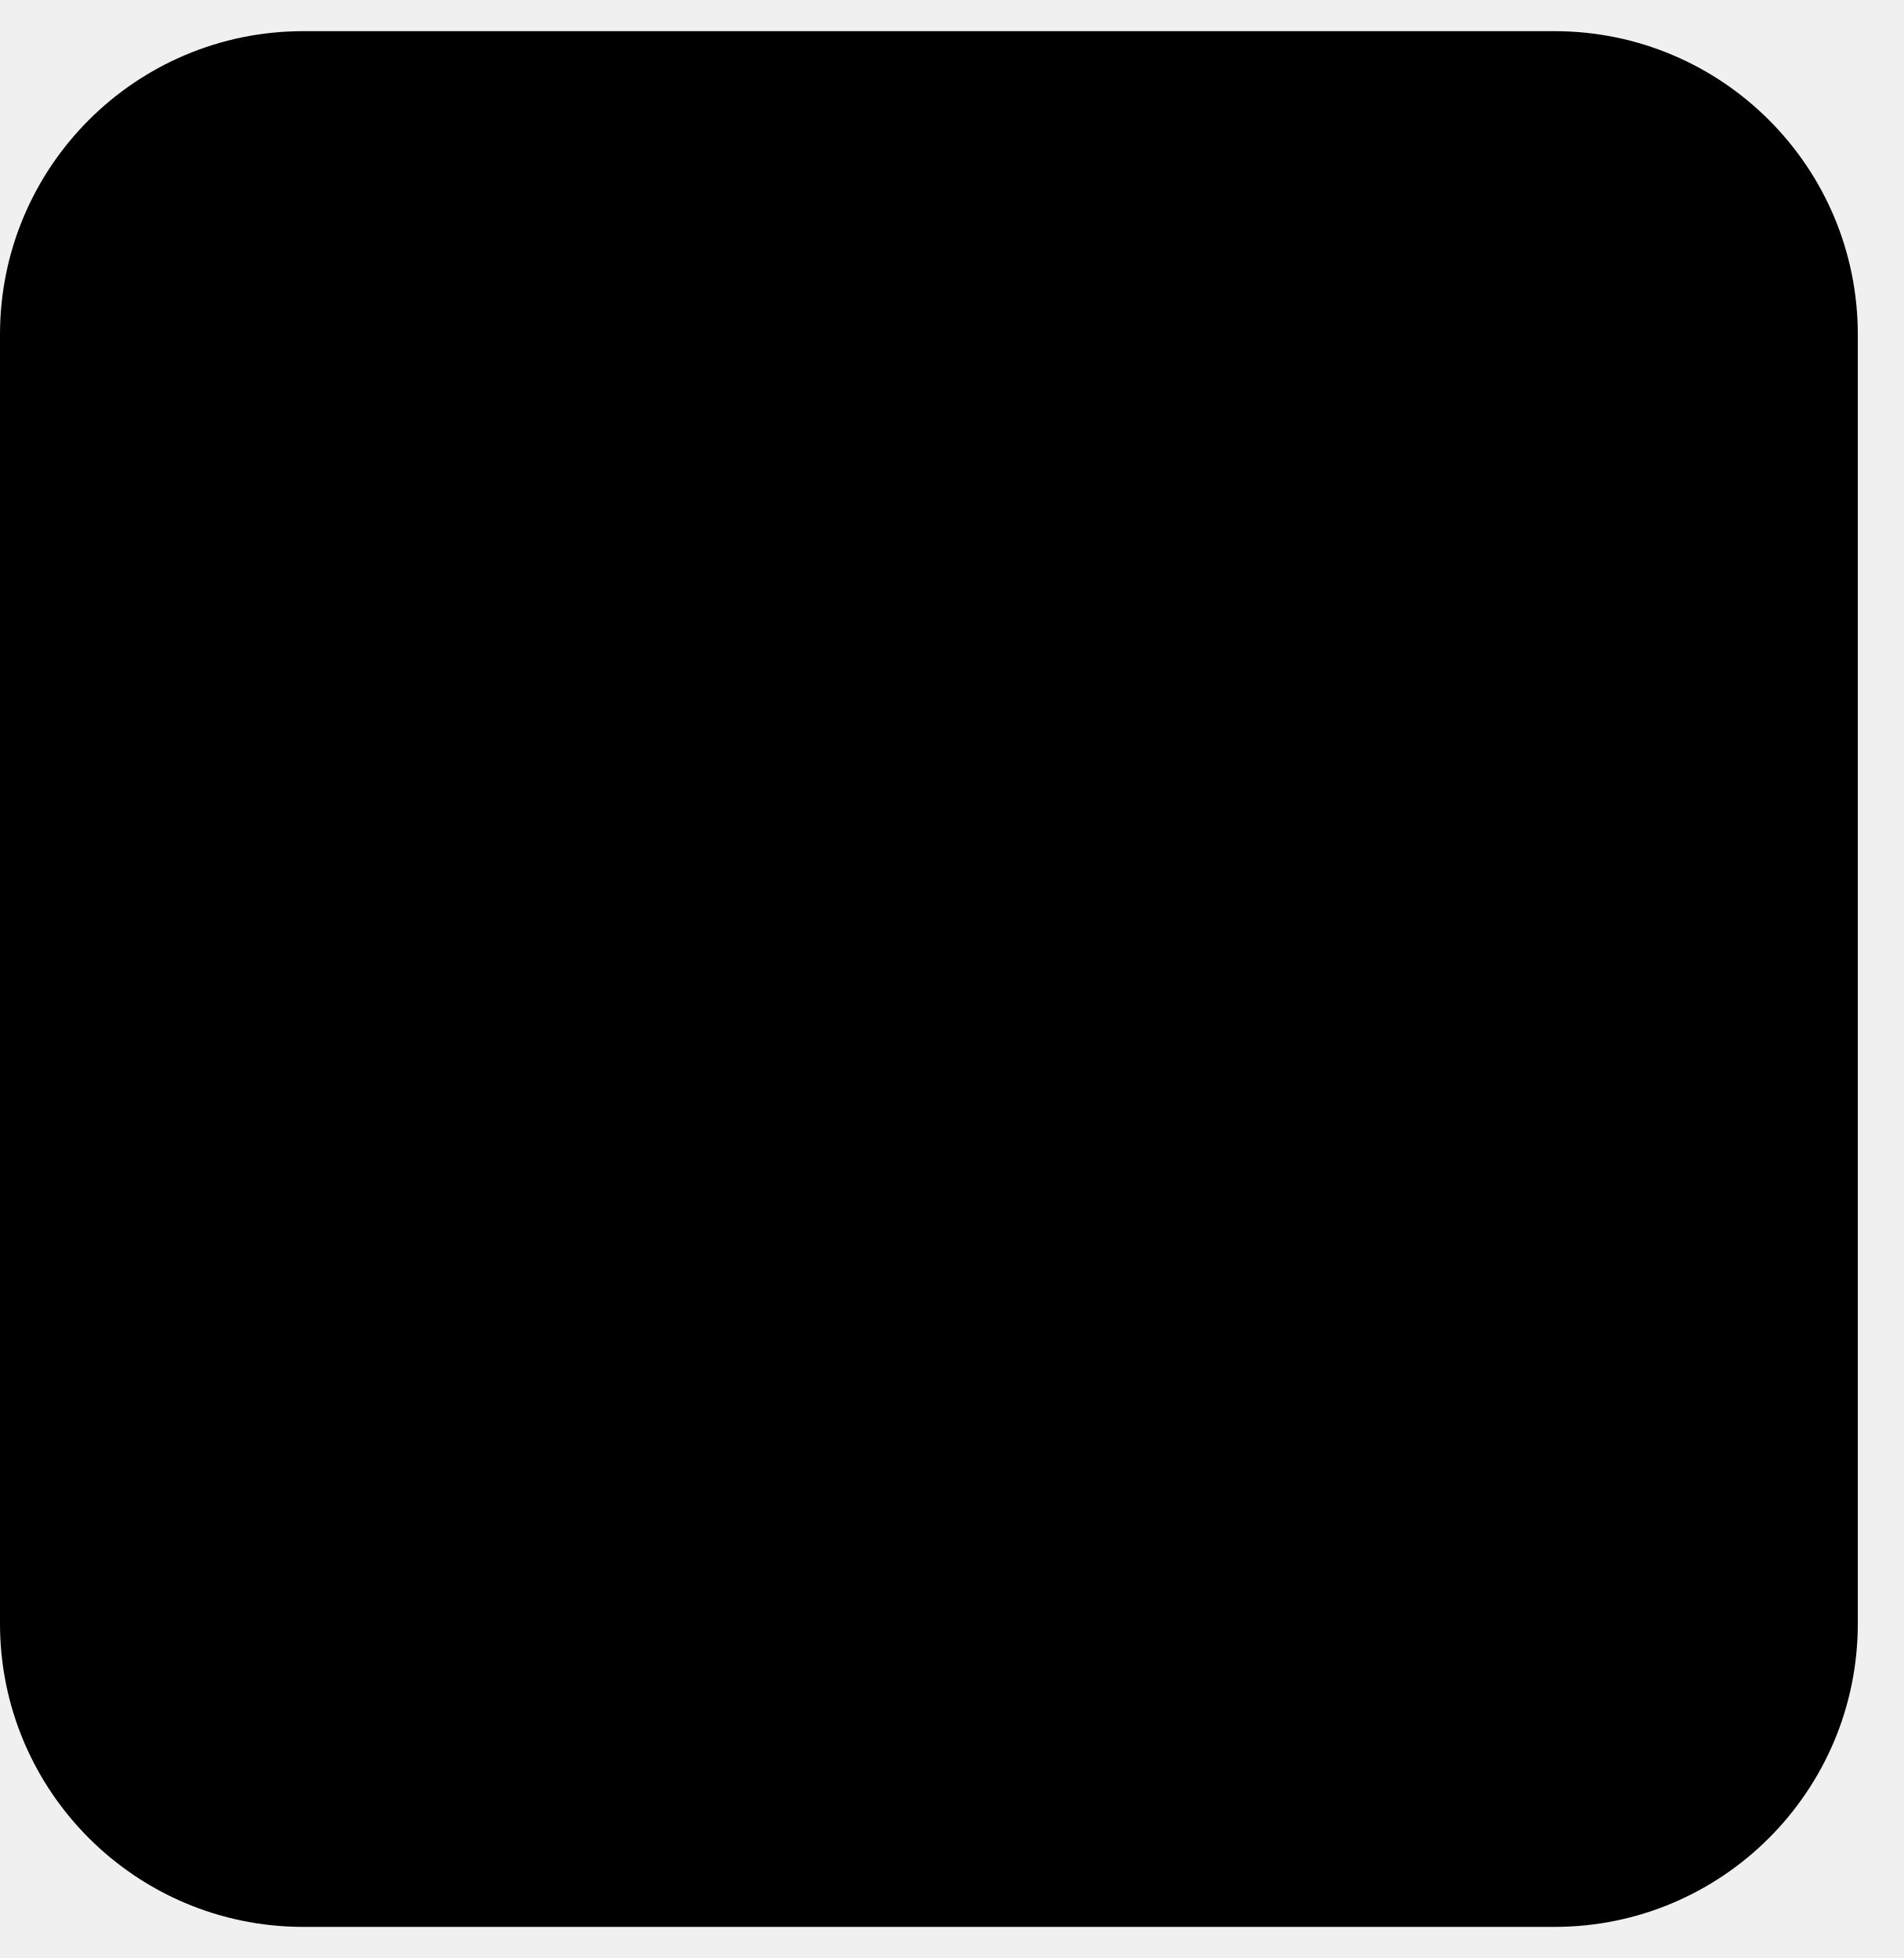
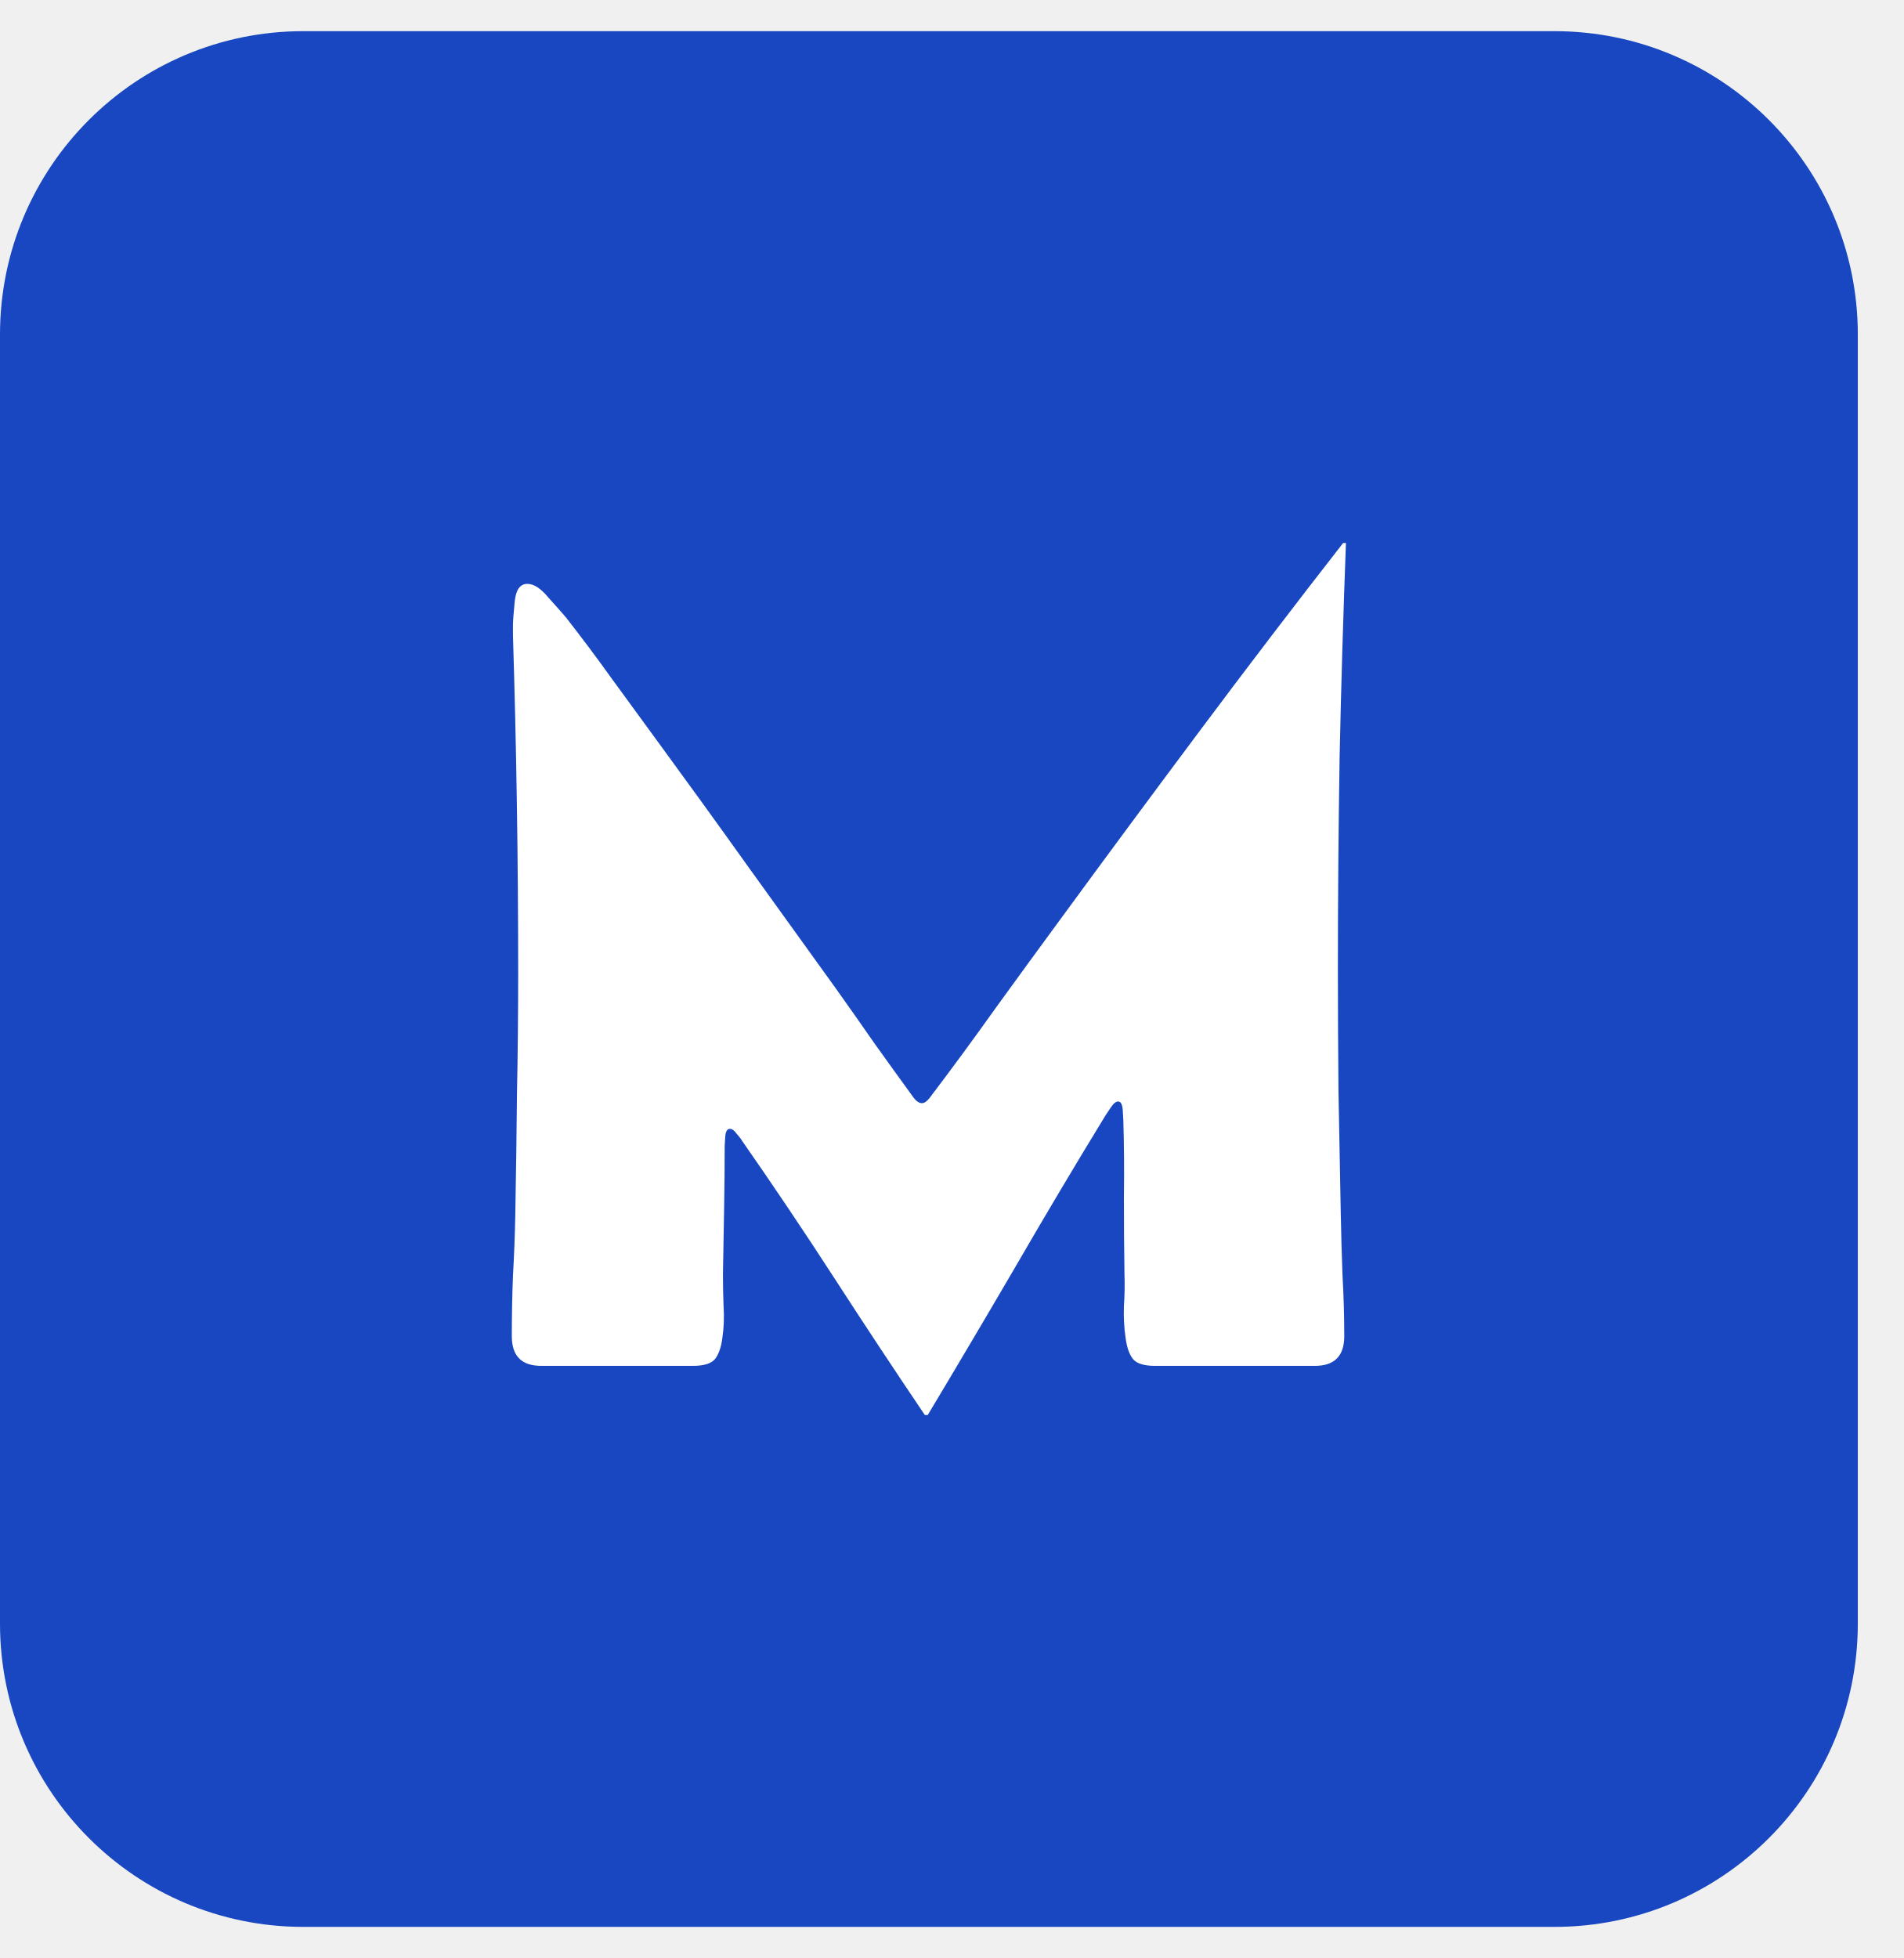
<svg xmlns="http://www.w3.org/2000/svg" width="35" height="36" viewBox="0 0 35 36" fill="none">
-   <rect y="0.573" width="34.157" height="34.855" rx="5.577" fill="currentColor" />
+   <rect y="0.573" width="34.157" height="34.855" rx="5.577" fill="#1847C1" />
  <g clip-path="url(#clip0_9964_515)">
-     <path d="M9.95 25.113C9.59 25.113 9.41 24.931 9.41 24.568C9.41 24.198 9.417 23.828 9.431 23.458C9.453 23.082 9.467 22.708 9.474 22.338C9.488 21.591 9.498 20.848 9.505 20.108C9.52 19.368 9.527 18.625 9.527 17.878C9.527 15.808 9.495 13.743 9.431 11.68V11.495C9.431 11.42 9.442 11.276 9.463 11.064C9.484 10.844 9.562 10.735 9.696 10.735C9.816 10.735 9.946 10.82 10.087 10.992C10.235 11.156 10.341 11.276 10.405 11.351C10.694 11.721 10.976 12.098 11.251 12.482C11.526 12.859 11.801 13.236 12.076 13.612C12.633 14.373 13.183 15.133 13.726 15.894C14.275 16.655 14.825 17.419 15.376 18.186C15.615 18.522 15.851 18.857 16.084 19.193C16.324 19.529 16.564 19.861 16.803 20.19C16.853 20.252 16.902 20.283 16.951 20.283C16.994 20.283 17.04 20.252 17.089 20.19C17.505 19.642 17.91 19.09 18.305 18.535C18.707 17.98 19.109 17.429 19.511 16.881C20.364 15.716 21.221 14.558 22.081 13.407C22.941 12.256 23.812 11.115 24.694 9.984H24.746C24.697 11.286 24.658 12.591 24.63 13.9C24.609 15.209 24.598 16.518 24.598 17.826C24.598 18.573 24.602 19.32 24.609 20.067C24.623 20.814 24.637 21.564 24.651 22.318C24.658 22.694 24.669 23.071 24.683 23.448C24.704 23.818 24.715 24.192 24.715 24.568C24.715 24.931 24.535 25.113 24.175 25.113H21.235C21.038 25.113 20.904 25.072 20.833 24.99C20.762 24.901 20.717 24.77 20.695 24.599C20.667 24.414 20.657 24.219 20.664 24.013C20.678 23.808 20.681 23.609 20.674 23.417C20.667 22.951 20.664 22.482 20.664 22.009C20.671 21.53 20.667 21.057 20.653 20.591C20.653 20.577 20.65 20.519 20.643 20.416C20.636 20.307 20.607 20.252 20.558 20.252C20.516 20.252 20.47 20.29 20.421 20.365C20.371 20.44 20.339 20.488 20.325 20.509C19.768 21.42 19.222 22.338 18.686 23.263C18.15 24.181 17.607 25.099 17.057 26.017H17.004C16.44 25.182 15.883 24.339 15.333 23.489C14.783 22.64 14.219 21.8 13.641 20.971C13.627 20.944 13.595 20.903 13.546 20.848C13.503 20.786 13.461 20.755 13.419 20.755C13.37 20.755 13.341 20.803 13.334 20.899C13.327 20.995 13.324 21.05 13.324 21.064C13.324 21.454 13.32 21.848 13.313 22.246C13.306 22.636 13.299 23.027 13.292 23.417C13.292 23.609 13.295 23.808 13.303 24.013C13.317 24.219 13.309 24.414 13.281 24.599C13.26 24.77 13.214 24.901 13.144 24.99C13.073 25.072 12.939 25.113 12.742 25.113H9.95Z" fill="currentColor" />
+     <path d="M9.95 25.113C9.59 25.113 9.41 24.931 9.41 24.568C9.41 24.198 9.417 23.828 9.431 23.458C9.453 23.082 9.467 22.708 9.474 22.338C9.488 21.591 9.498 20.848 9.505 20.108C9.52 19.368 9.527 18.625 9.527 17.878C9.527 15.808 9.495 13.743 9.431 11.68V11.495C9.431 11.42 9.442 11.276 9.463 11.064C9.484 10.844 9.562 10.735 9.696 10.735C9.816 10.735 9.946 10.82 10.087 10.992C10.235 11.156 10.341 11.276 10.405 11.351C10.694 11.721 10.976 12.098 11.251 12.482C11.526 12.859 11.801 13.236 12.076 13.612C12.633 14.373 13.183 15.133 13.726 15.894C14.275 16.655 14.825 17.419 15.376 18.186C15.615 18.522 15.851 18.857 16.084 19.193C16.324 19.529 16.564 19.861 16.803 20.19C16.853 20.252 16.902 20.283 16.951 20.283C16.994 20.283 17.04 20.252 17.089 20.19C17.505 19.642 17.91 19.09 18.305 18.535C18.707 17.98 19.109 17.429 19.511 16.881C20.364 15.716 21.221 14.558 22.081 13.407C22.941 12.256 23.812 11.115 24.694 9.984H24.746C24.697 11.286 24.658 12.591 24.63 13.9C24.609 15.209 24.598 16.518 24.598 17.826C24.598 18.573 24.602 19.32 24.609 20.067C24.623 20.814 24.637 21.564 24.651 22.318C24.658 22.694 24.669 23.071 24.683 23.448C24.704 23.818 24.715 24.192 24.715 24.568C24.715 24.931 24.535 25.113 24.175 25.113H21.235C21.038 25.113 20.904 25.072 20.833 24.99C20.762 24.901 20.717 24.77 20.695 24.599C20.667 24.414 20.657 24.219 20.664 24.013C20.678 23.808 20.681 23.609 20.674 23.417C20.667 22.951 20.664 22.482 20.664 22.009C20.671 21.53 20.667 21.057 20.653 20.591C20.653 20.577 20.65 20.519 20.643 20.416C20.636 20.307 20.607 20.252 20.558 20.252C20.516 20.252 20.47 20.29 20.421 20.365C20.371 20.44 20.339 20.488 20.325 20.509C19.768 21.42 19.222 22.338 18.686 23.263C18.15 24.181 17.607 25.099 17.057 26.017H17.004C16.44 25.182 15.883 24.339 15.333 23.489C14.783 22.64 14.219 21.8 13.641 20.971C13.627 20.944 13.595 20.903 13.546 20.848C13.503 20.786 13.461 20.755 13.419 20.755C13.37 20.755 13.341 20.803 13.334 20.899C13.327 20.995 13.324 21.05 13.324 21.064C13.324 21.454 13.32 21.848 13.313 22.246C13.306 22.636 13.299 23.027 13.292 23.417C13.292 23.609 13.295 23.808 13.303 24.013C13.317 24.219 13.309 24.414 13.281 24.599C13.26 24.77 13.214 24.901 13.144 24.99C13.073 25.072 12.939 25.113 12.742 25.113H9.95Z" fill="white" />
  </g>
  <defs>
    <clipPath id="clip0_9964_515">
      <rect width="16.73" height="16.73" fill="white" transform="translate(8.7139 9.63475)" />
    </clipPath>
  </defs>
</svg>
